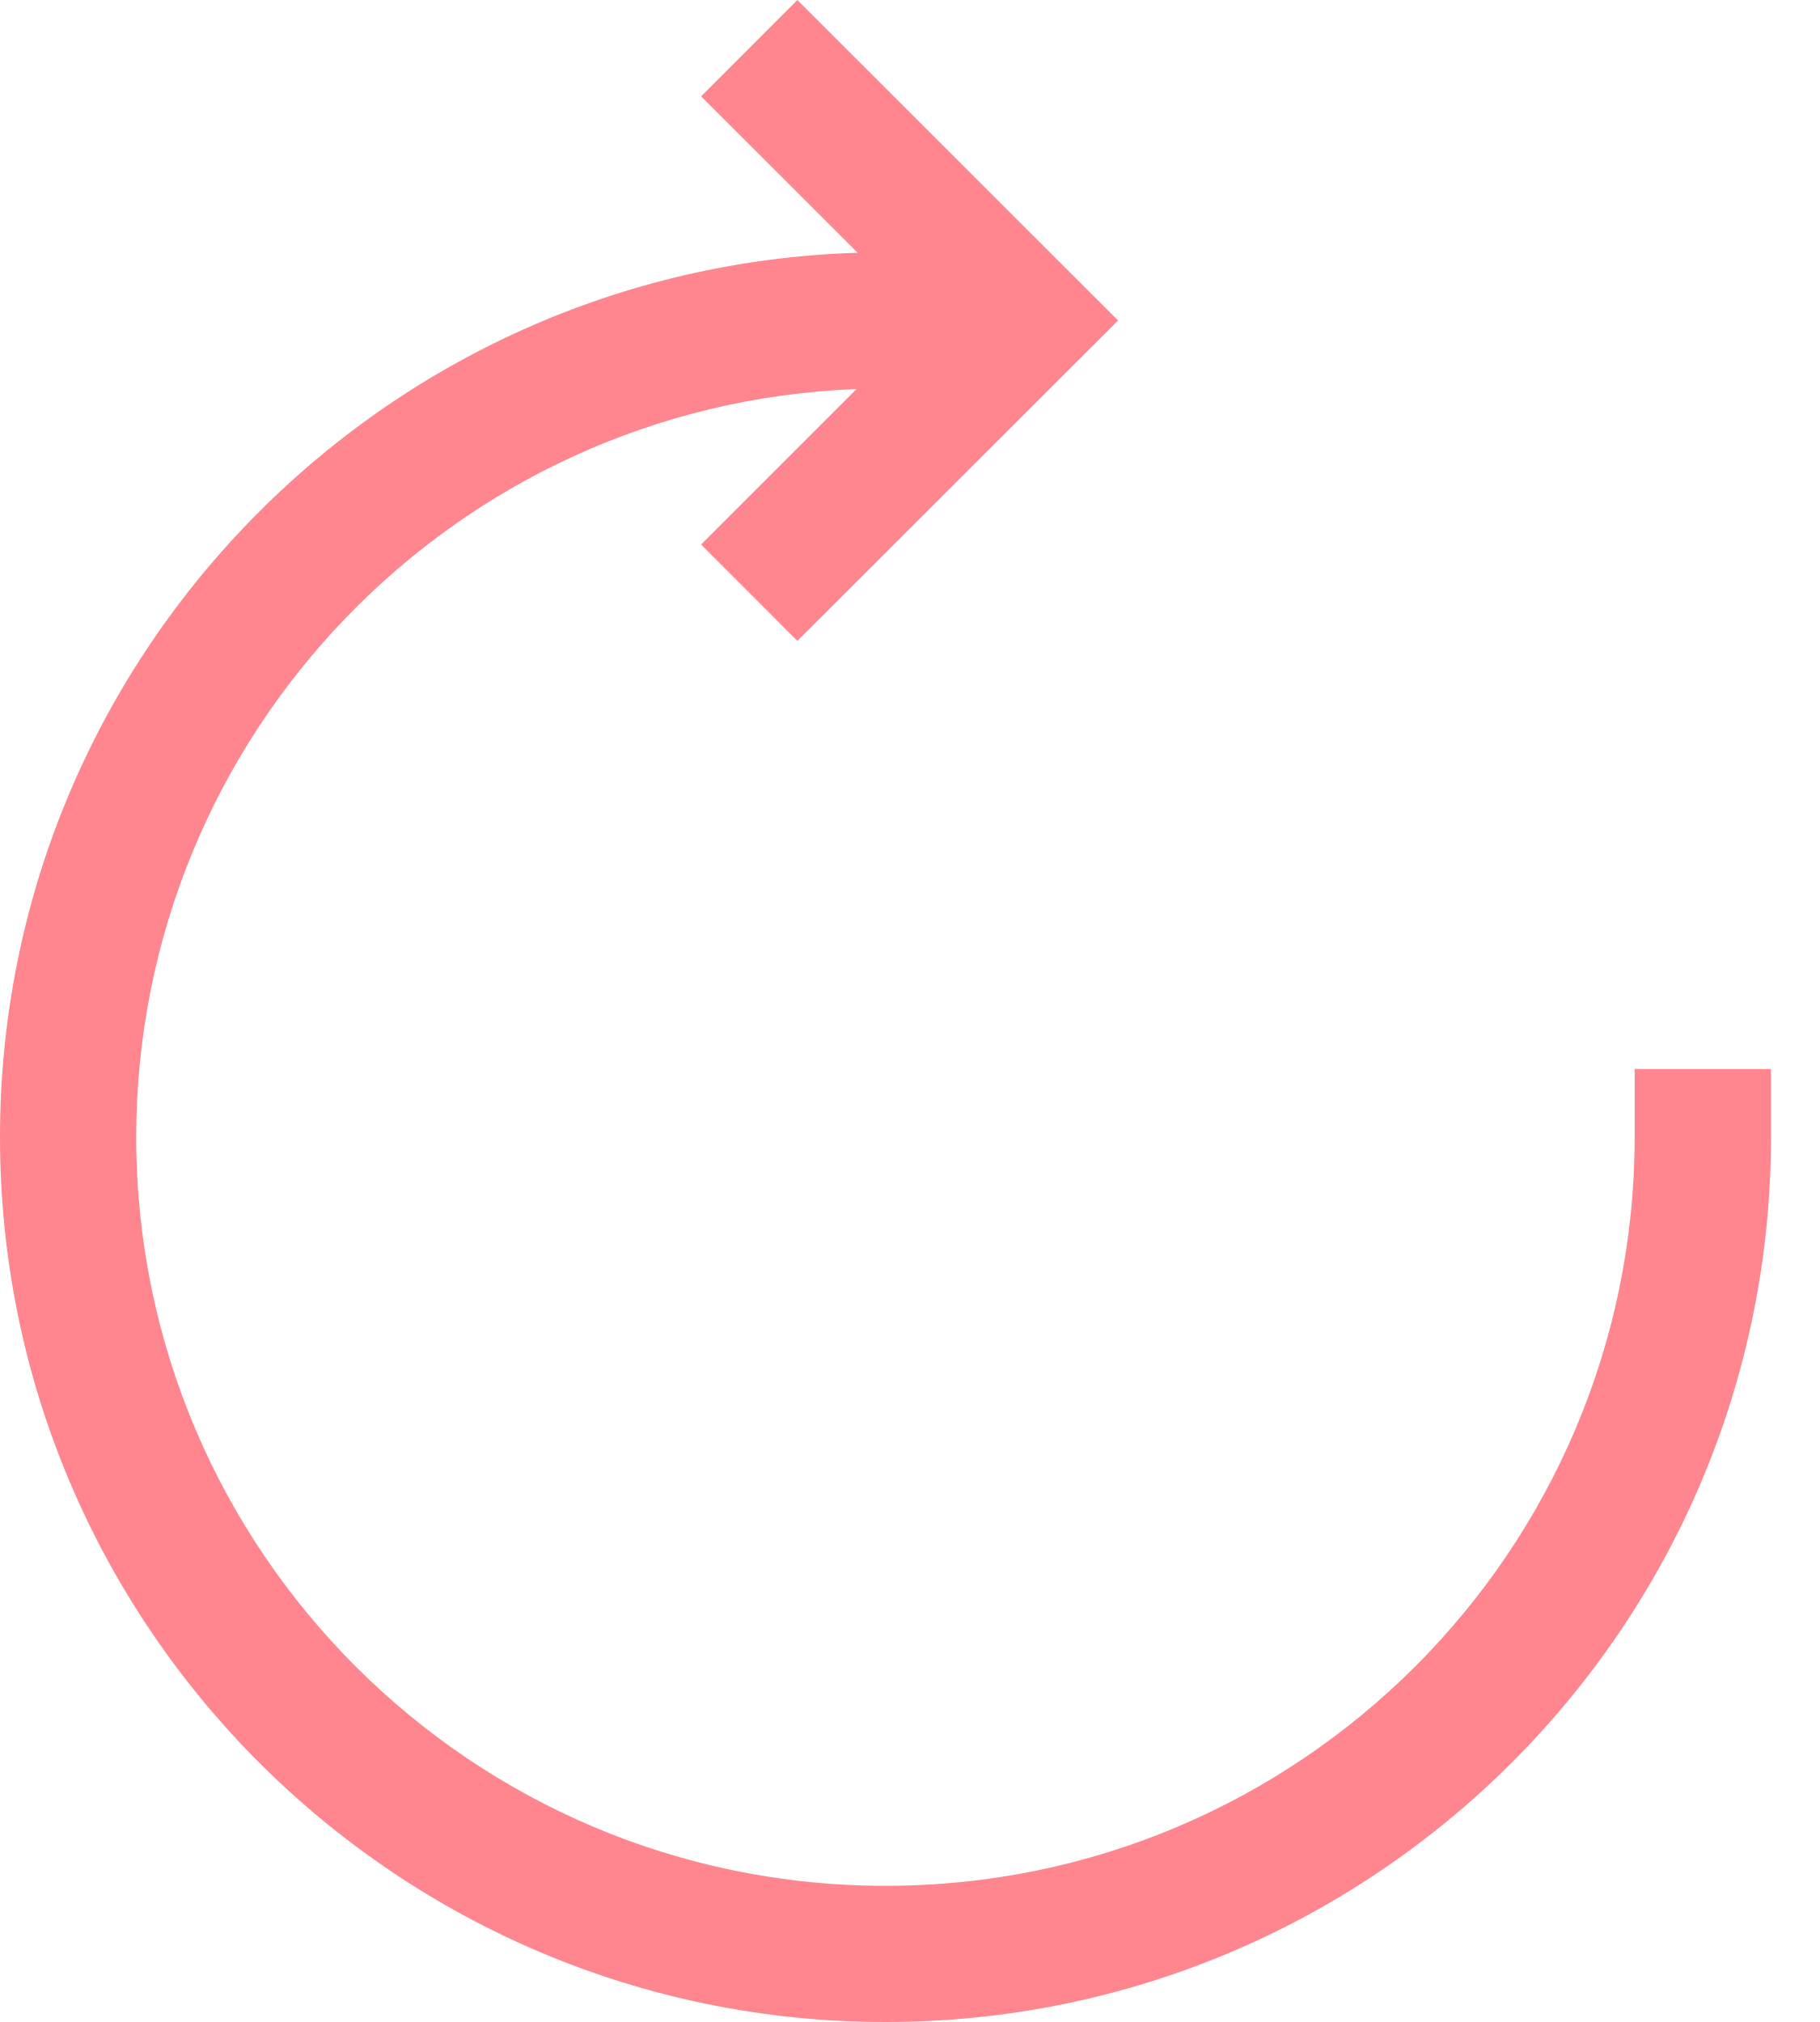
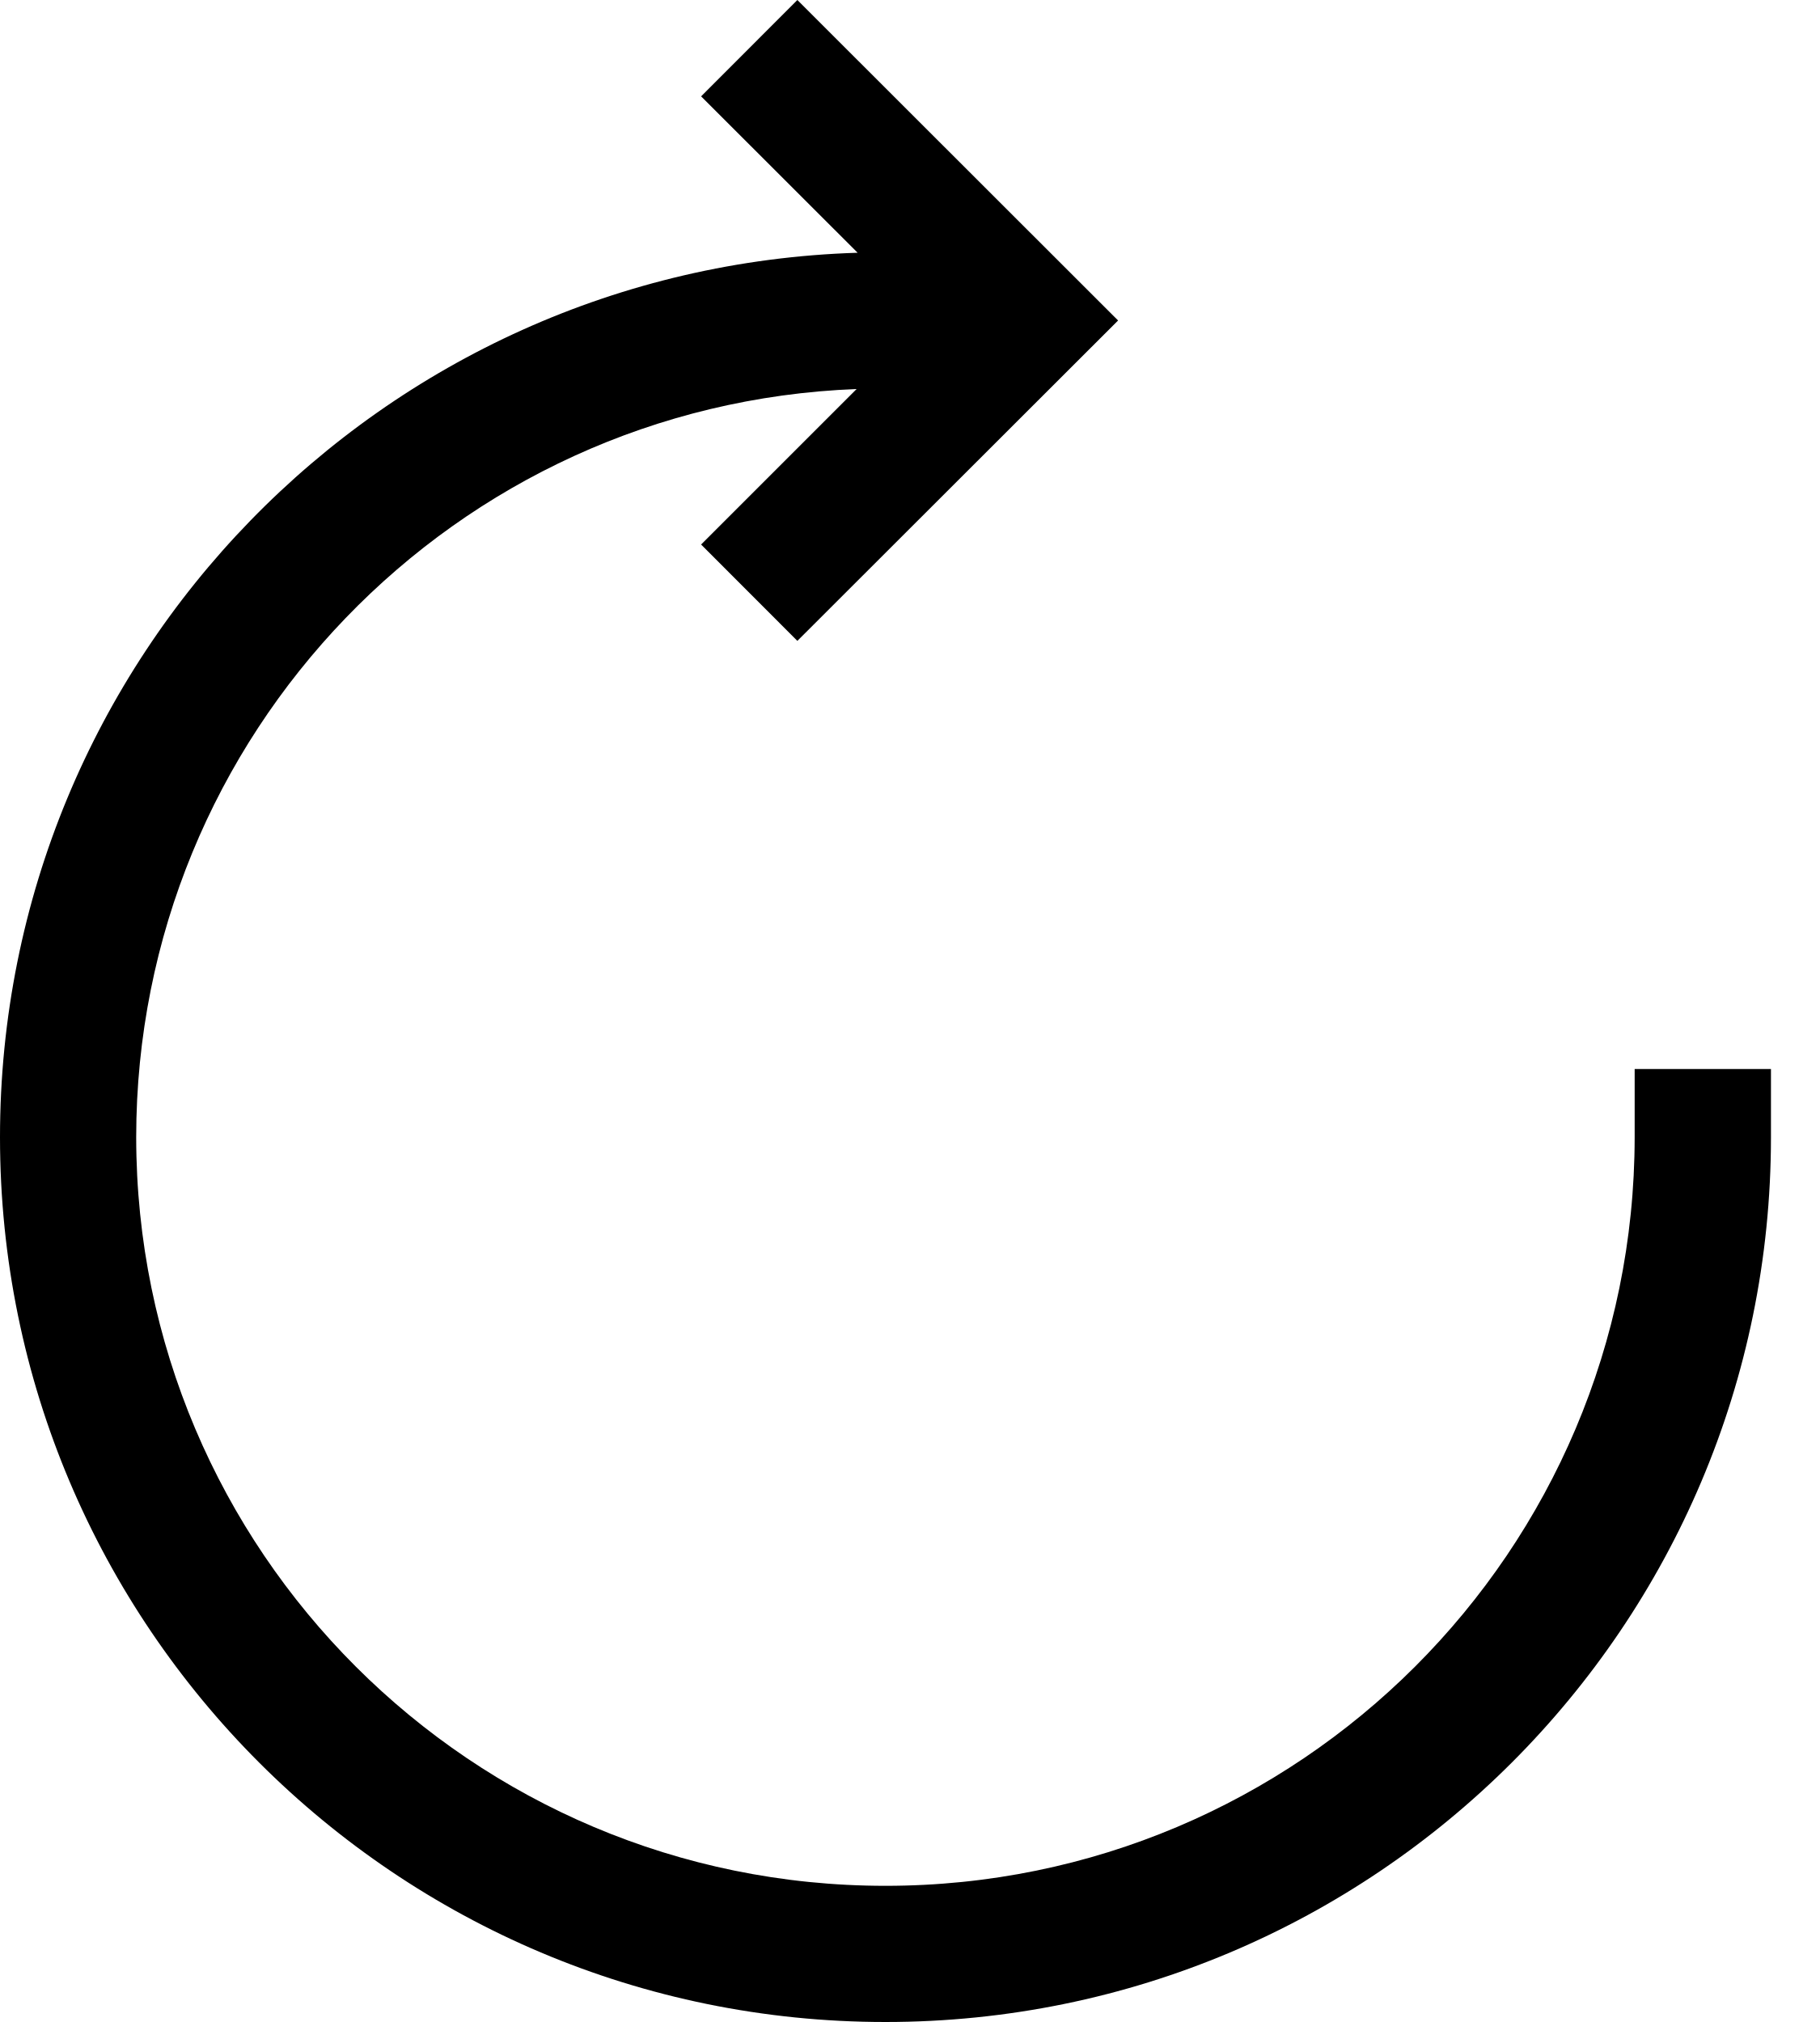
- <svg xmlns="http://www.w3.org/2000/svg" width="18" height="20" fill="none">
-   <path fill-rule="evenodd" clip-rule="evenodd" d="M8.482 2.5 6.934.953 7.886 0l3.172 3.17-3.172 3.169-.952-.953 1.538-1.538a7.409 7.409 0 0 0-7.125 7.4 7.409 7.409 0 0 0 7.41 7.405 7.409 7.409 0 0 0 7.41-7.405v-.674h1.348v.674c0 4.833-3.922 8.752-8.758 8.752C3.922 20 0 16.081 0 11.248 0 6.507 3.774 2.645 8.482 2.5Z" fill="#FF868E" />
+ <svg xmlns="http://www.w3.org/2000/svg" width="18" height="20">
+   <path fill-rule="evenodd" clip-rule="evenodd" d="M8.482 2.5 6.934.953 7.886 0l3.172 3.17-3.172 3.169-.952-.953 1.538-1.538a7.409 7.409 0 0 0-7.125 7.4 7.409 7.409 0 0 0 7.41 7.405 7.409 7.409 0 0 0 7.41-7.405v-.674h1.348v.674c0 4.833-3.922 8.752-8.758 8.752C3.922 20 0 16.081 0 11.248 0 6.507 3.774 2.645 8.482 2.5Z" />
</svg>
